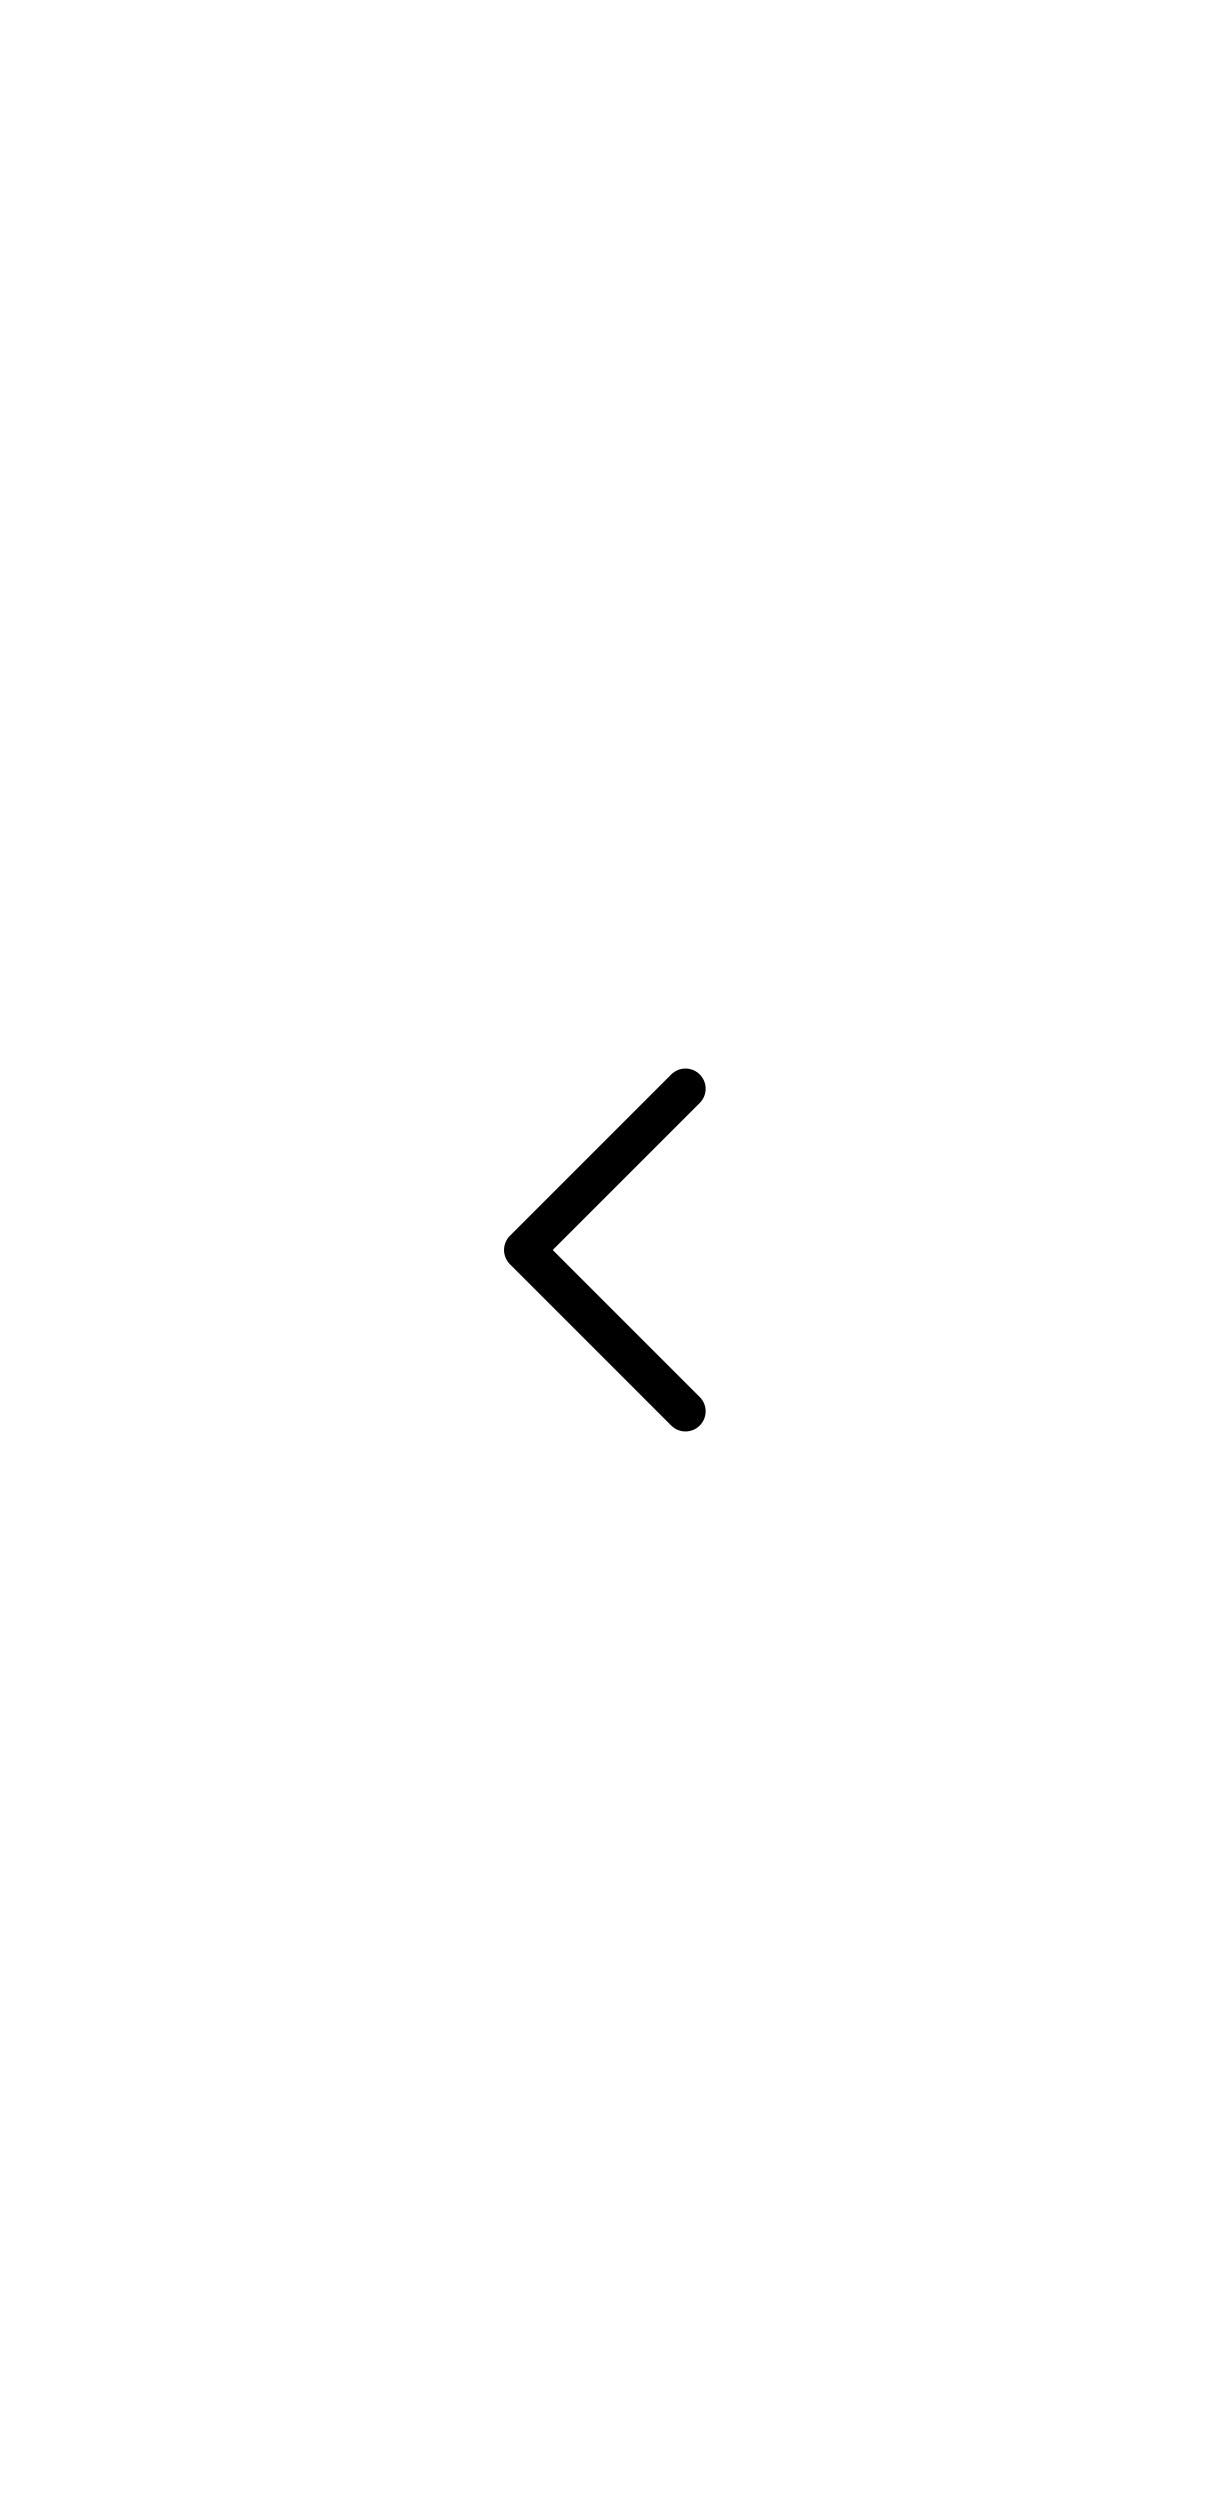
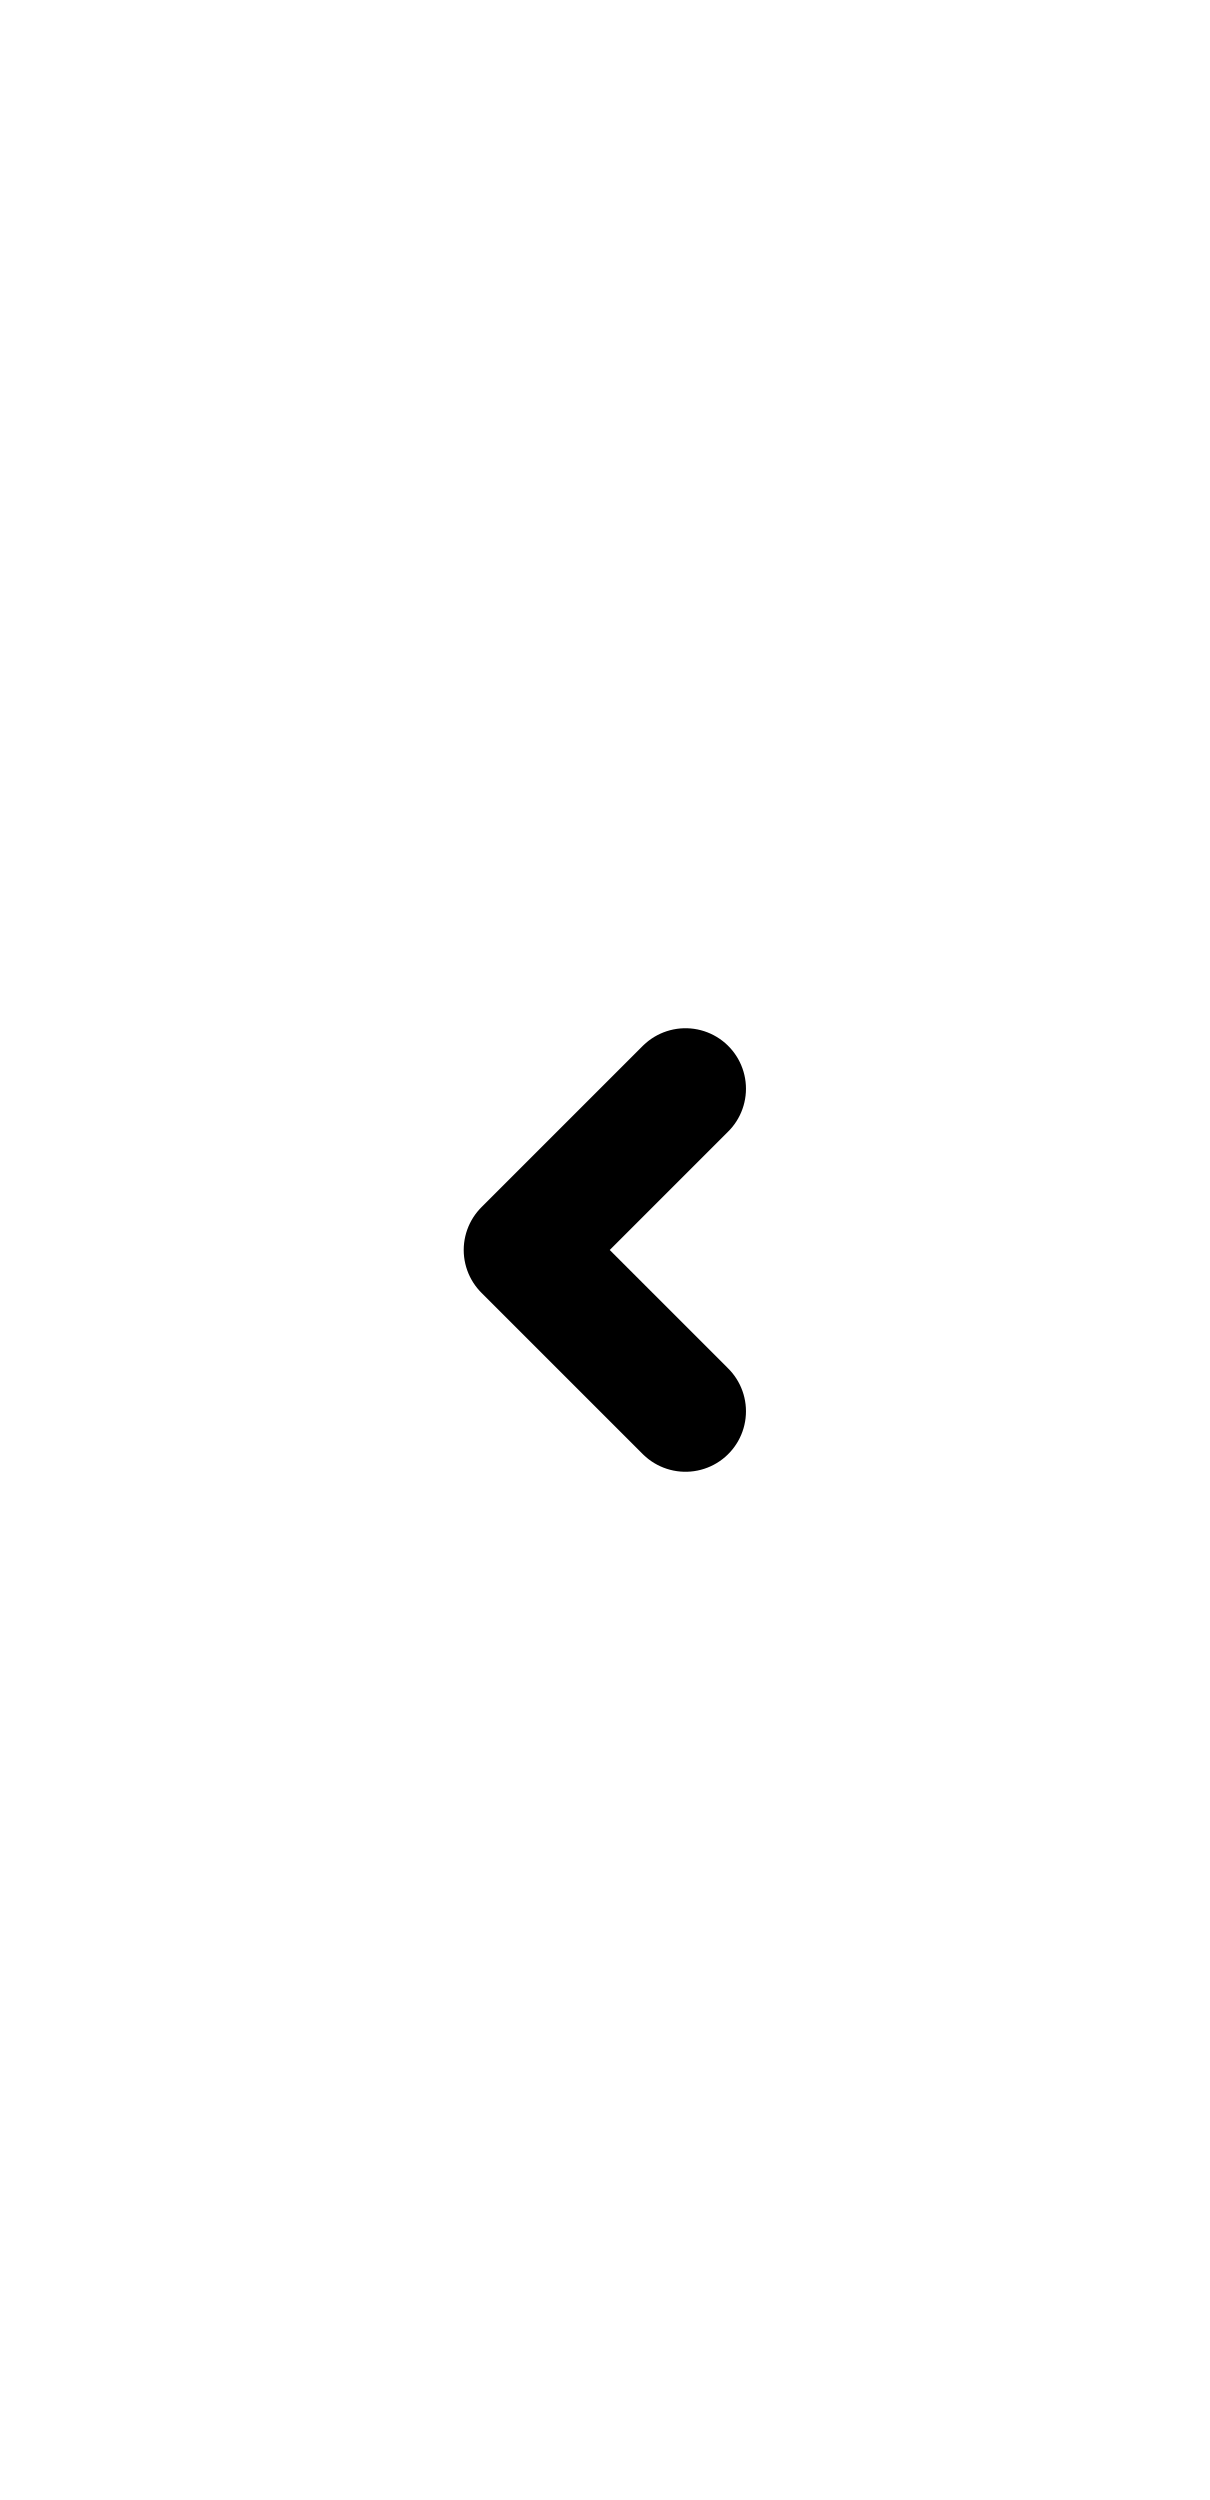
<svg xmlns="http://www.w3.org/2000/svg" width="60" height="124" viewBox="0 0 60 124" fill="none">
-   <path d="M34 70L26 62L34 54" stroke="black" stroke-width="2" stroke-linecap="round" stroke-linejoin="round" />
+   <path d="M34 70L26 62L34 54" stroke="black" stroke-width="6" stroke-linecap="round" stroke-linejoin="round" />
</svg>
